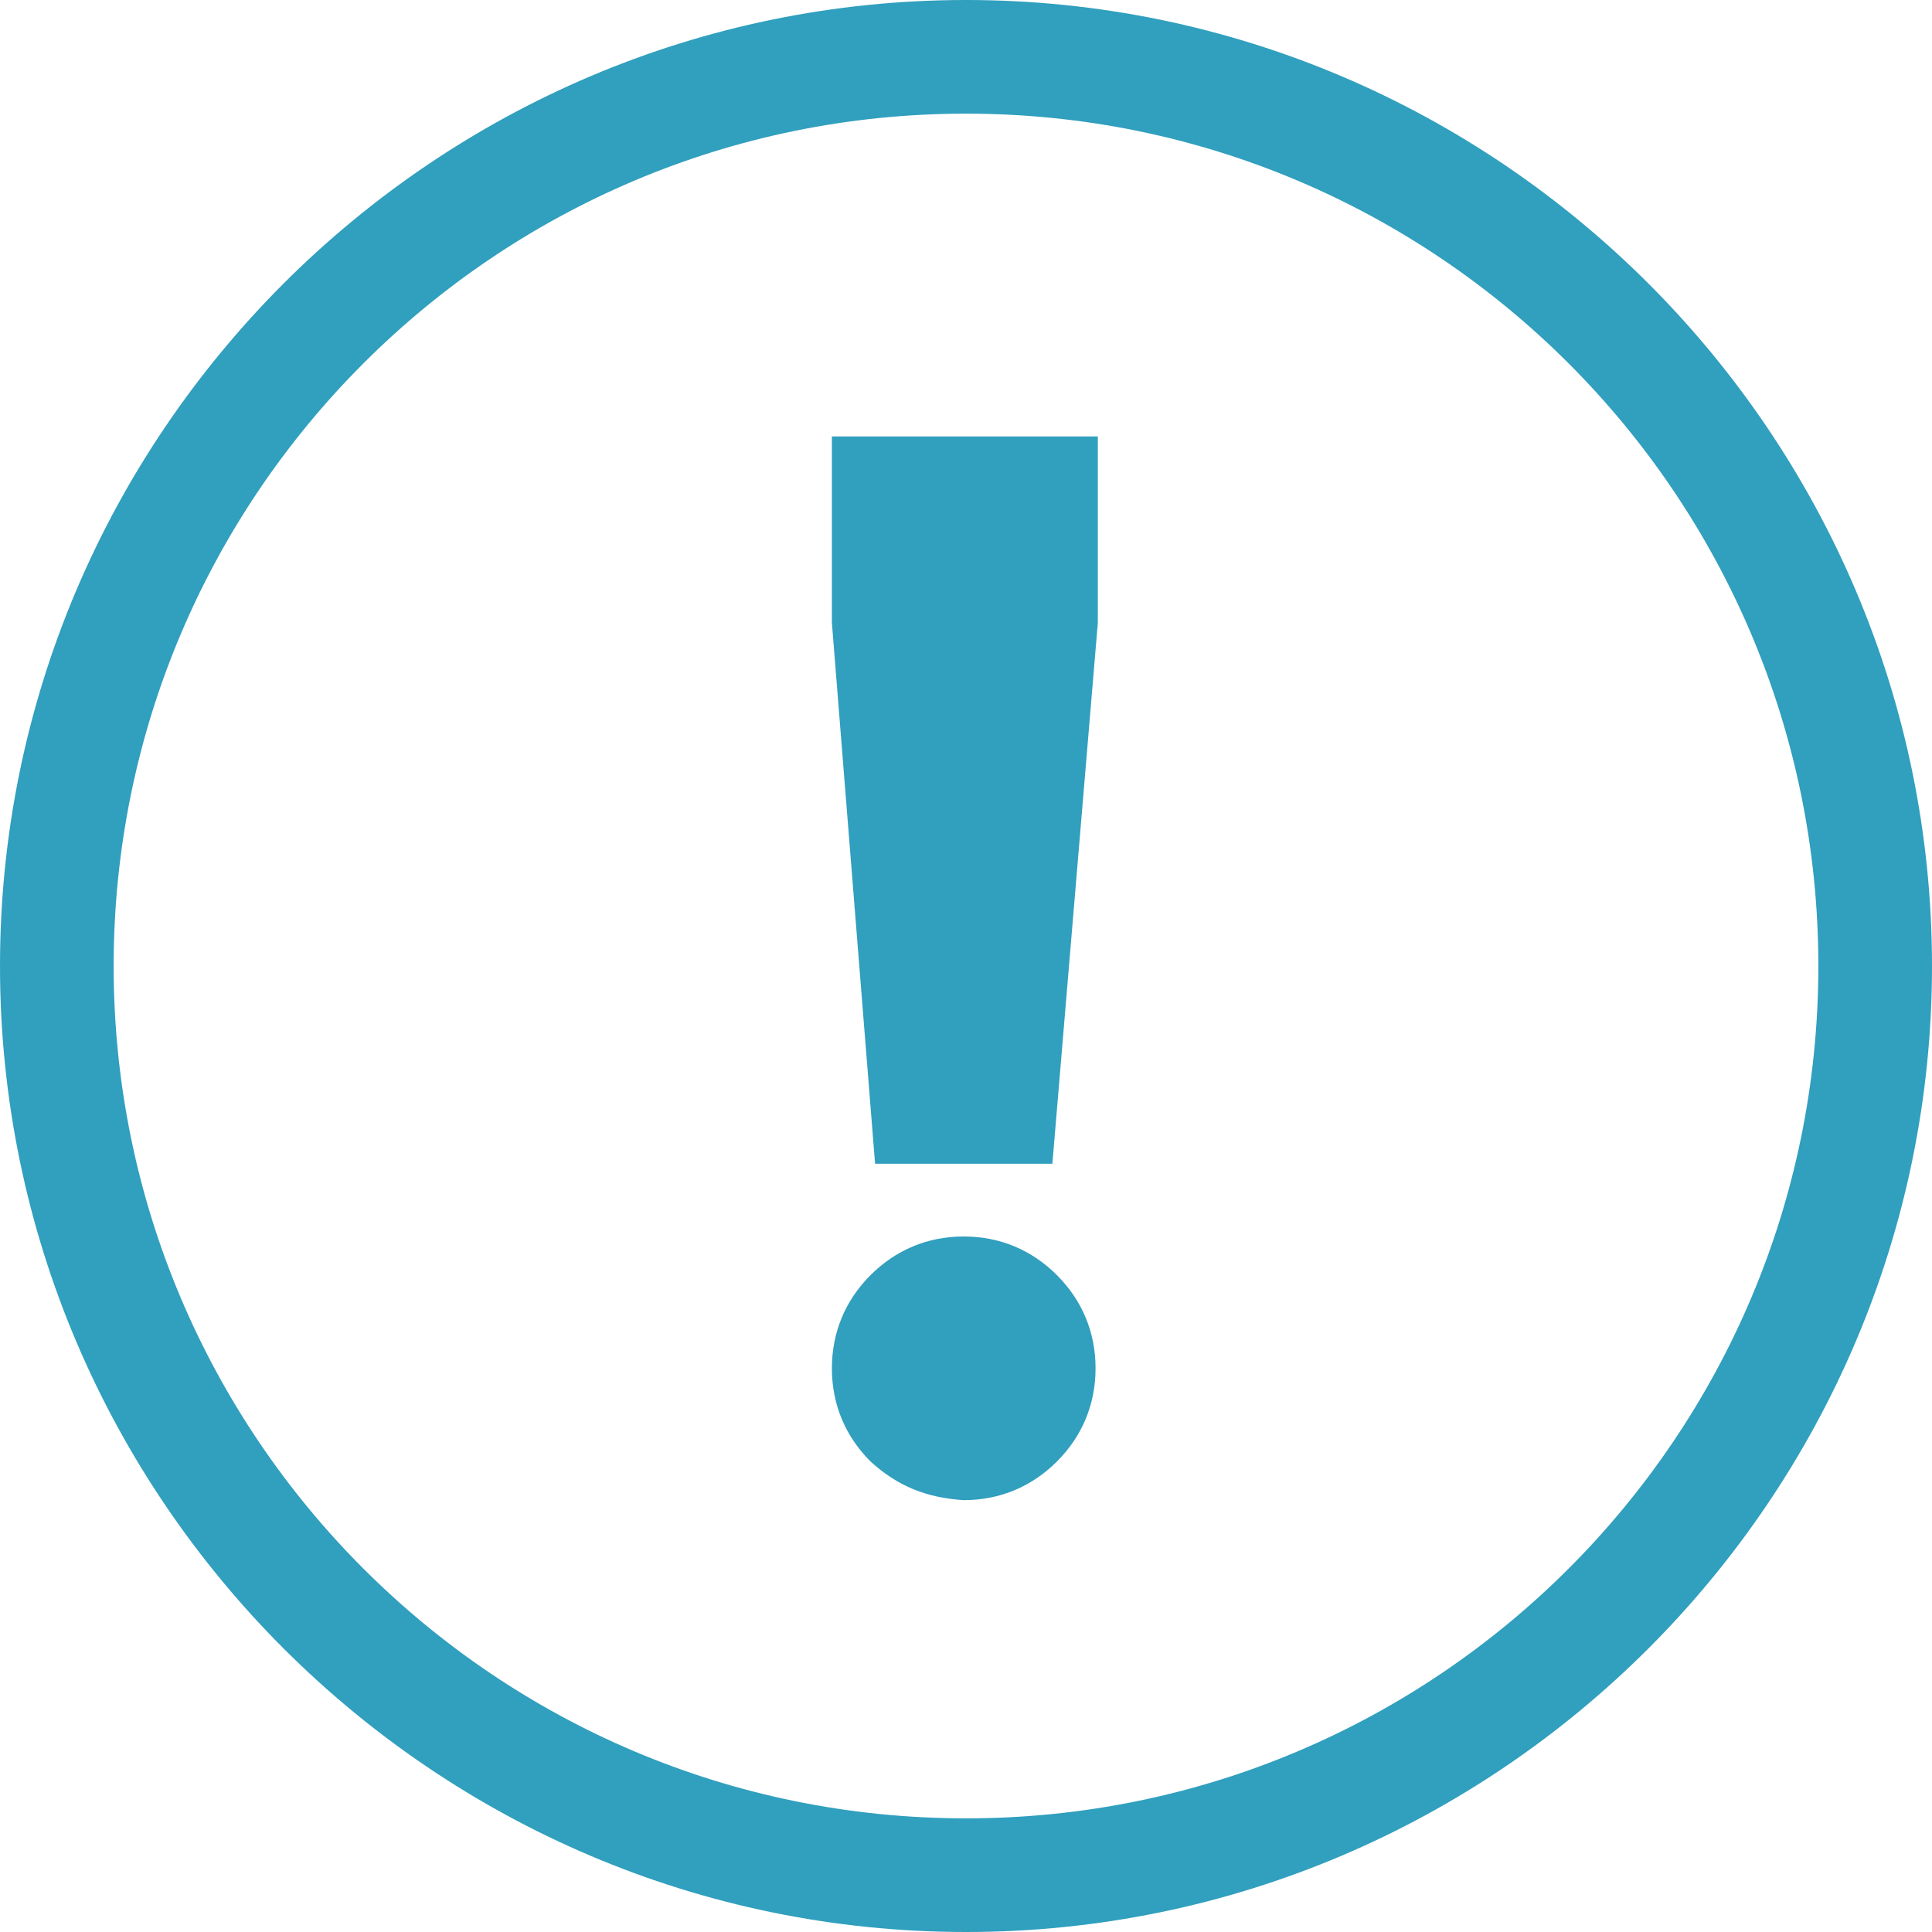
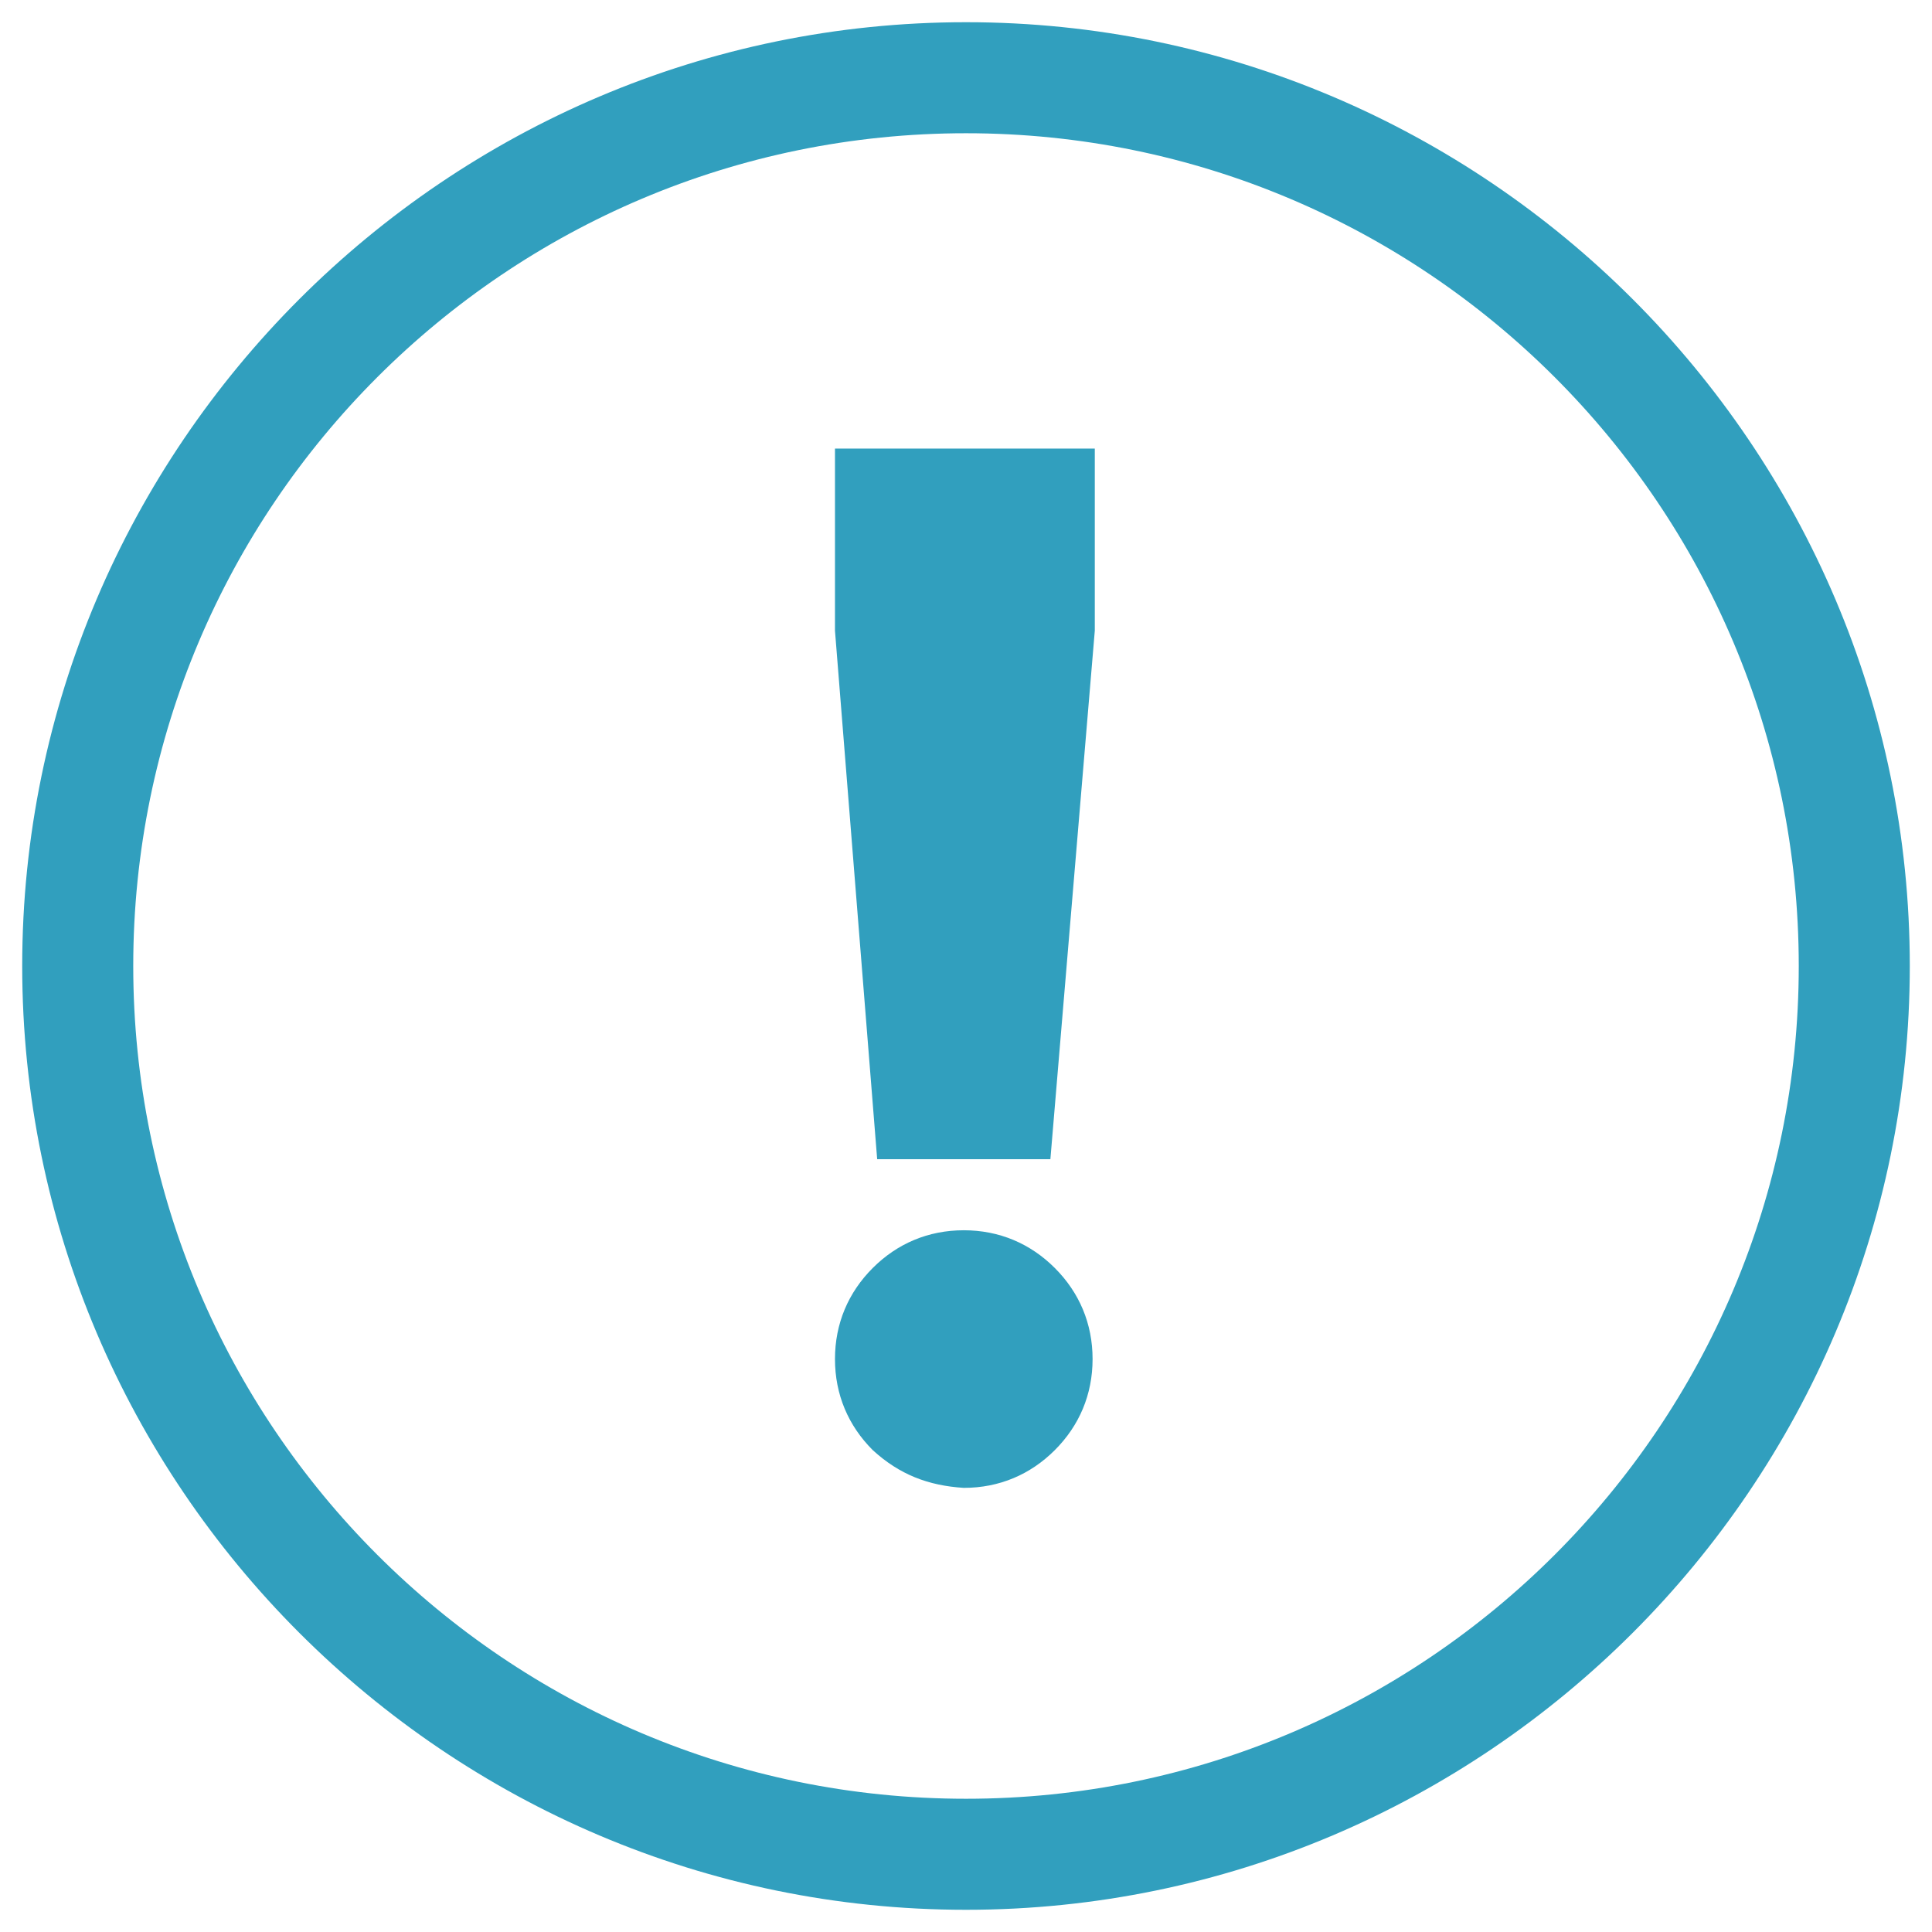
- <svg xmlns="http://www.w3.org/2000/svg" version="1.1" id="Layer_2" x="0px" y="0px" viewBox="0 0 85 85" enable-background="new 0 0 85 85" xml:space="preserve">
-   <path fill="#319FBE" d="M42.5,85C19.1,85,0,65.9,0,42.5S19.1,0,42.5,0S85,19.1,85,42.5S65.9,85,42.5,85z M42.5,5  C21.8,5,5,21.8,5,42.5S21.8,80,42.5,80S80,63.2,80,42.5S63.2,5,42.5,5z" />
-   <path fill="#319FBE" d="M36.6,19.2h11.7v8.2l-2,23.8h-7.8l-1.9-23.8V19.2z M38.3,64.3c-1.1-1.1-1.7-2.5-1.7-4.1c0-1.6,0.6-3,1.7-4.1  c1.1-1.1,2.5-1.7,4.1-1.7c1.6,0,3,0.6,4.1,1.7s1.7,2.5,1.7,4.1c0,1.6-0.6,3-1.7,4.1s-2.5,1.7-4.1,1.7C40.8,65.9,39.5,65.4,38.3,64.3  z" />
+ <svg xmlns="http://www.w3.org/2000/svg" viewBox="-1 -1 87 87" width="87" height="87">
+   <path fill="#319FBE" d="M42.5,85C19.1,85,0,65.9,0,42.5S19.1,0,42.5,0S85,19.1,85,42.5S65.9,85,42.5,85z M42.5,5  C21.8,5,5,21.8,5,42.5S21.8,80,42.5,80S80,63.2,80,42.5S63.2,5,42.5,5z" transform="matrix(1, 0, 0, 1, 0, 1.7763568394002505e-15)" />
+   <path fill="#319FBE" d="M36.6,19.2h11.7v8.2l-2,23.8h-7.8l-1.9-23.8V19.2z M38.3,64.3c-1.1-1.1-1.7-2.5-1.7-4.1c0-1.6,0.6-3,1.7-4.1  c1.1-1.1,2.5-1.7,4.1-1.7c1.6,0,3,0.6,4.1,1.7s1.7,2.5,1.7,4.1c0,1.6-0.6,3-1.7,4.1s-2.5,1.7-4.1,1.7C40.8,65.9,39.5,65.4,38.3,64.3  z" transform="matrix(1, 0, 0, 1, 0, 1.7763568394002505e-15)" />
</svg>
